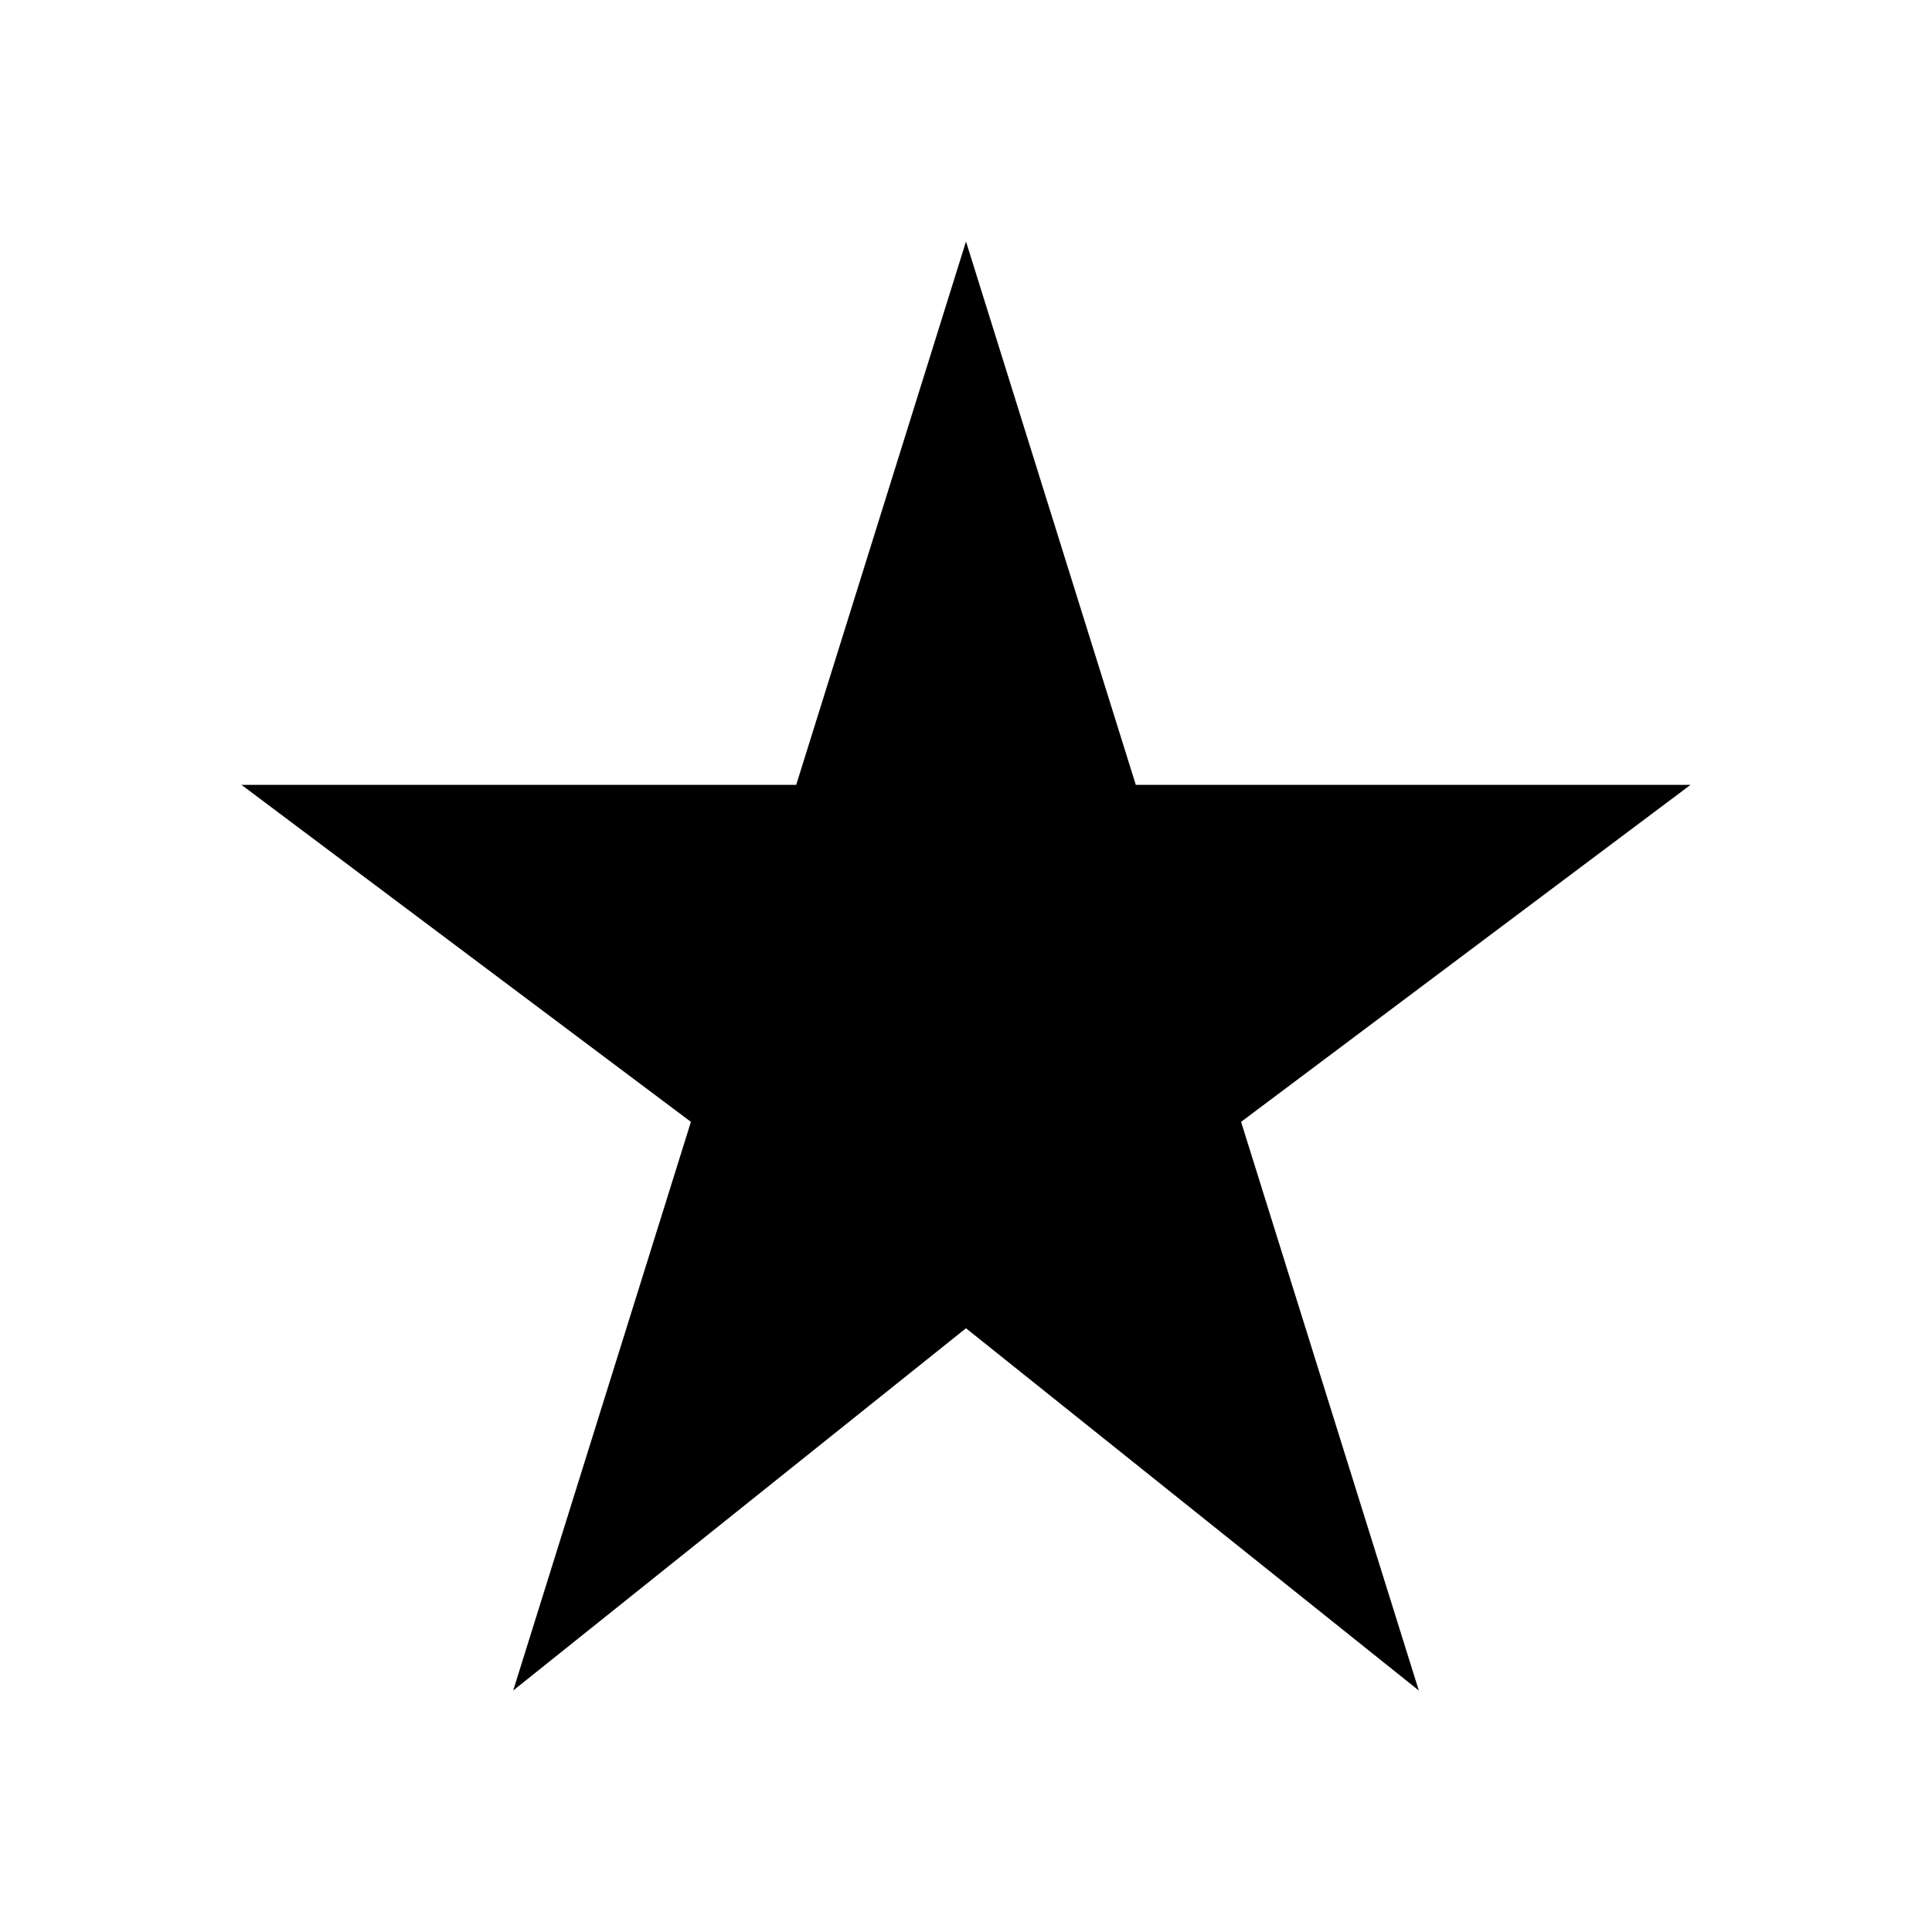
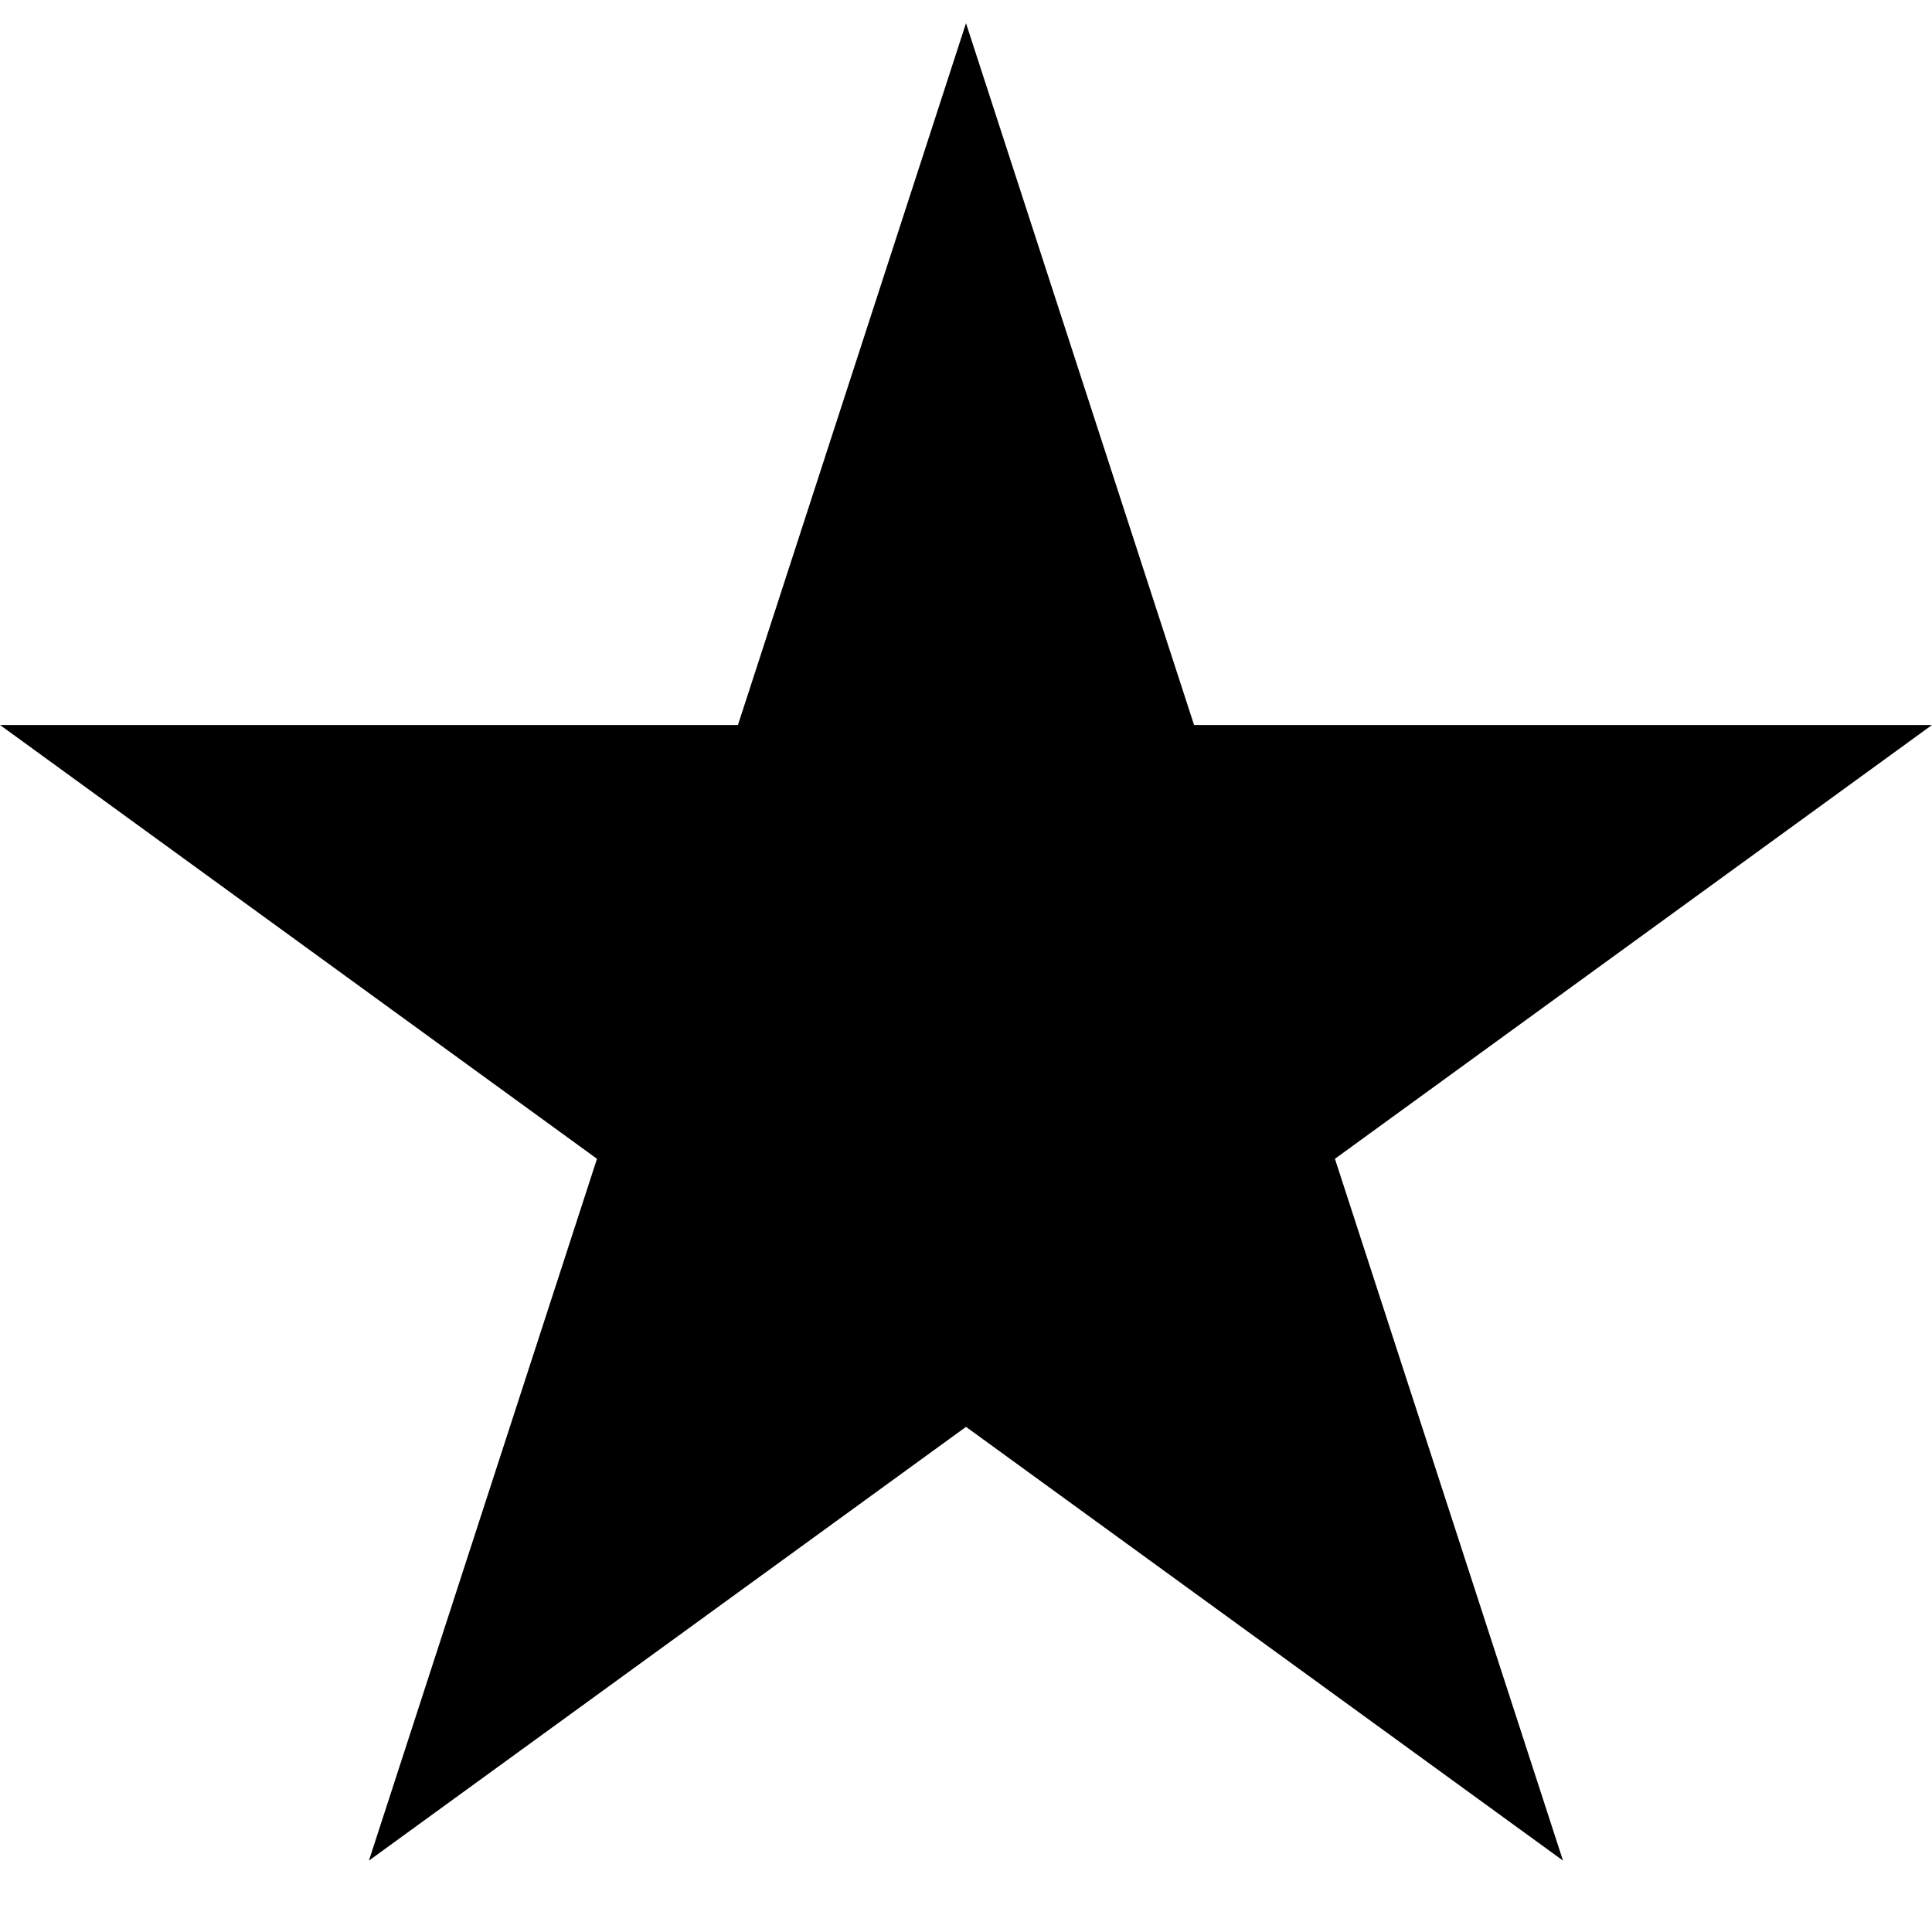
- <svg xmlns="http://www.w3.org/2000/svg" id="Layer_1" style="enable-background:new 0 0 512 512;" version="1.1" viewBox="0 0 512 512" xml:space="preserve">
-   <polygon points="448,208 301,208 256,64 211,208 64,208 183.1,297.3 136,448 256,352 376,448 328.9,297.3 " />
+ <svg xmlns="http://www.w3.org/2000/svg" width="24" height="24" viewBox="0 0 24 24">
+   <path d="M12 .288l2.833 8.718h9.167l-7.417 5.389 2.833 8.718-7.416-5.388-7.417 5.388 2.833-8.718-7.416-5.389h9.167z" />
</svg>
